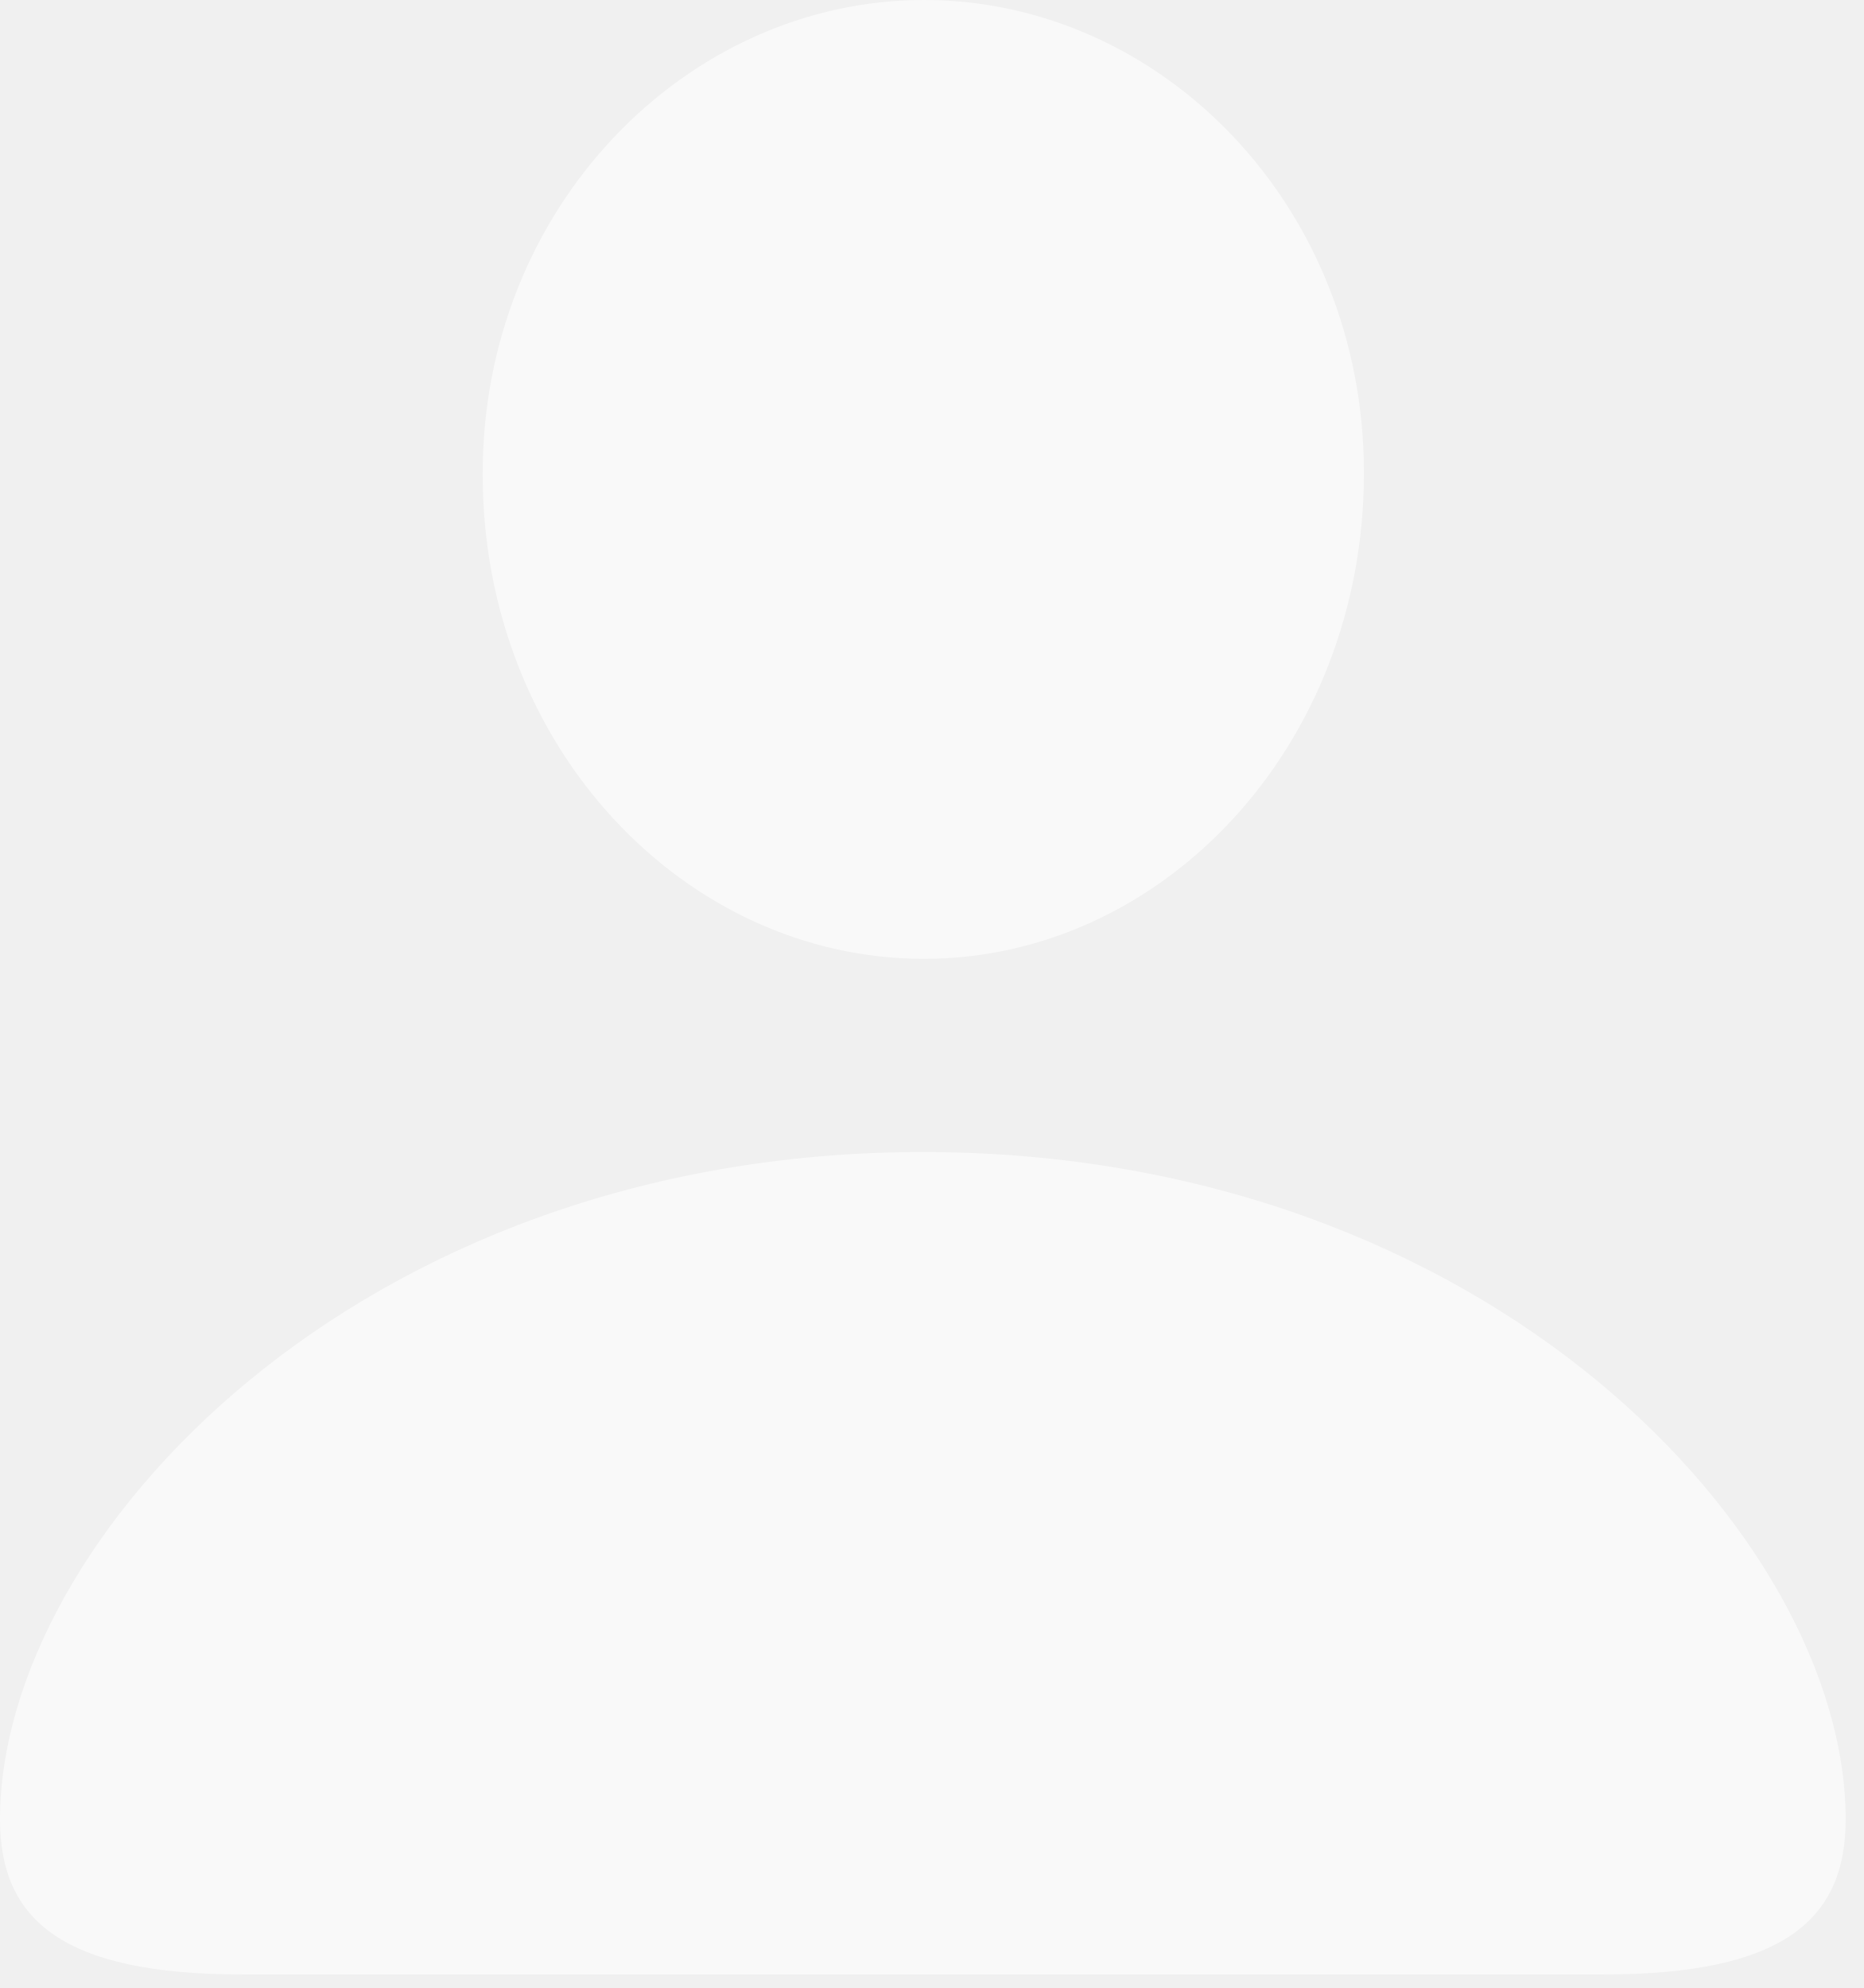
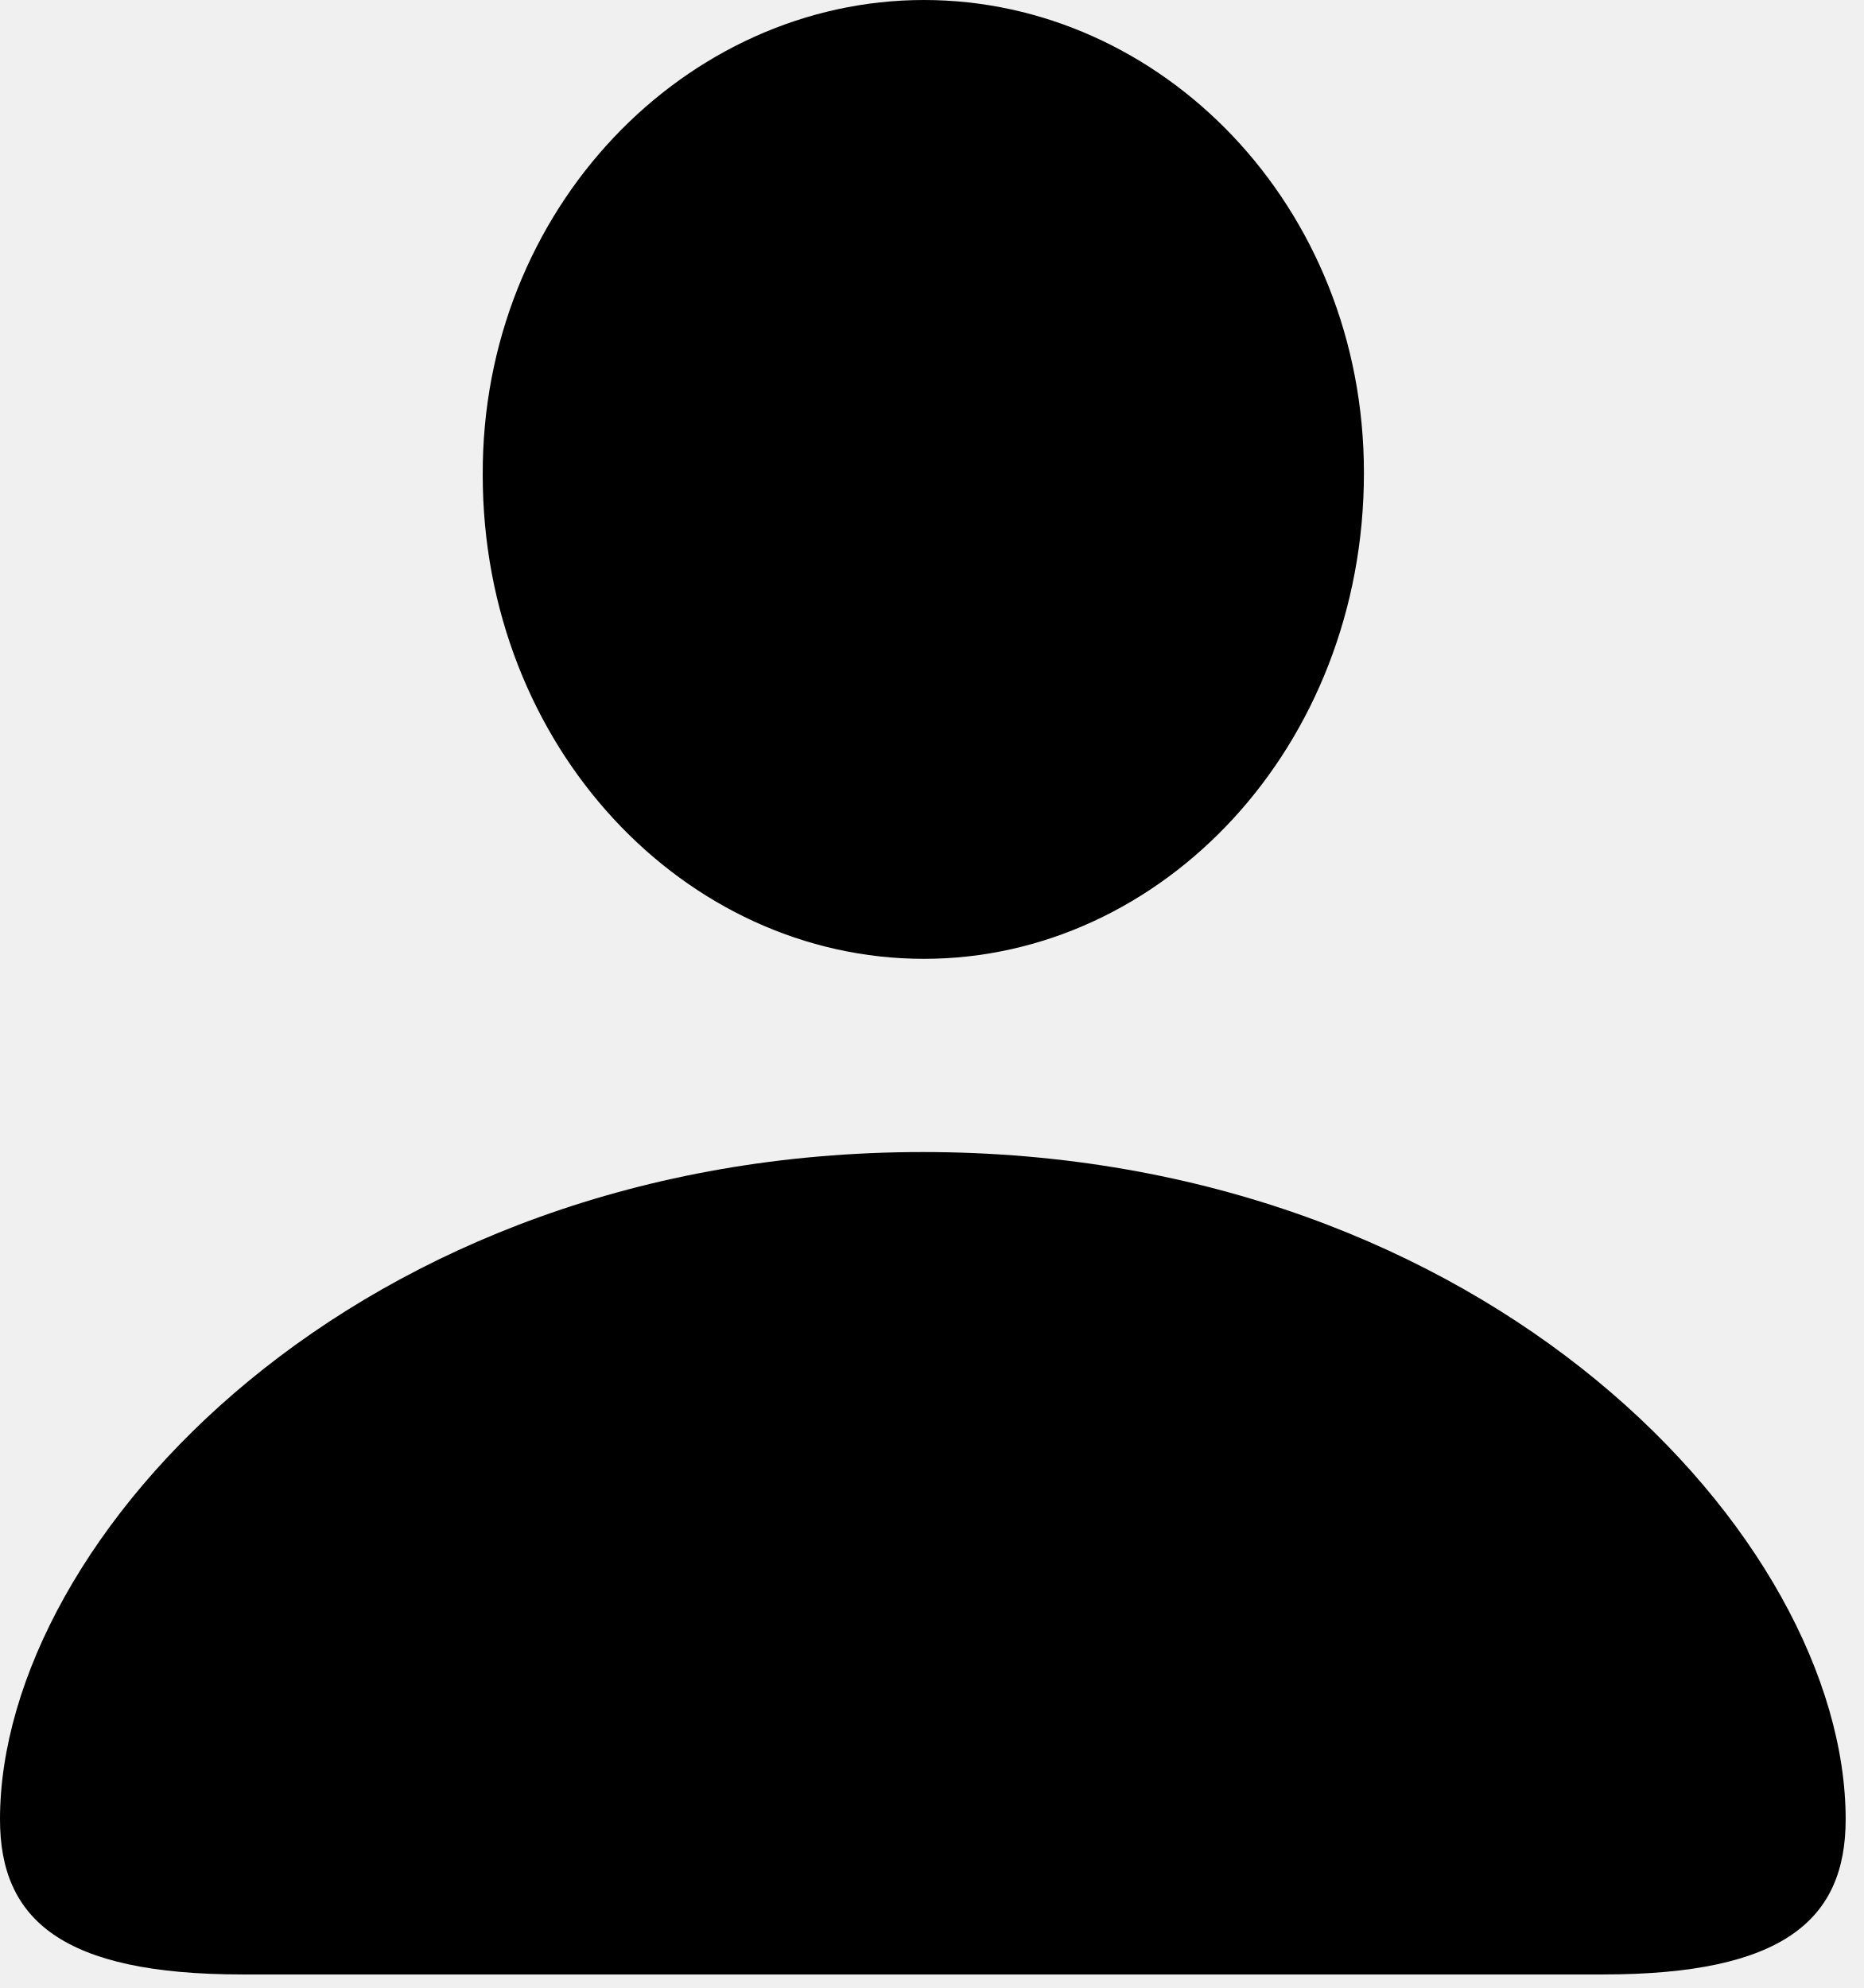
<svg xmlns="http://www.w3.org/2000/svg" width="15" height="16" viewBox="0 0 15 16" fill="none">
-   <path d="M7.436 7.717C9.352 7.717 10.977 6.012 10.977 3.806C10.977 1.652 9.343 0 7.436 0C5.52 0 3.876 1.679 3.885 3.823C3.885 6.012 5.511 7.717 7.436 7.717ZM1.951 15.891H12.902C14.352 15.891 14.854 15.451 14.854 14.643C14.854 12.384 11.988 9.272 7.427 9.272C2.874 9.272 0 12.384 0 14.643C0 15.451 0.501 15.891 1.951 15.891Z" fill="white" fill-opacity="0.6" />
+   <path d="M7.436 7.717C9.352 7.717 10.977 6.012 10.977 3.806C10.977 1.652 9.343 0 7.436 0C5.52 0 3.876 1.679 3.885 3.823C3.885 6.012 5.511 7.717 7.436 7.717ZM1.951 15.891H12.902C14.352 15.891 14.854 15.451 14.854 14.643C14.854 12.384 11.988 9.272 7.427 9.272C2.874 9.272 0 12.384 0 14.643C0 15.451 0.501 15.891 1.951 15.891Z" fill="currentColor" />
</svg>
